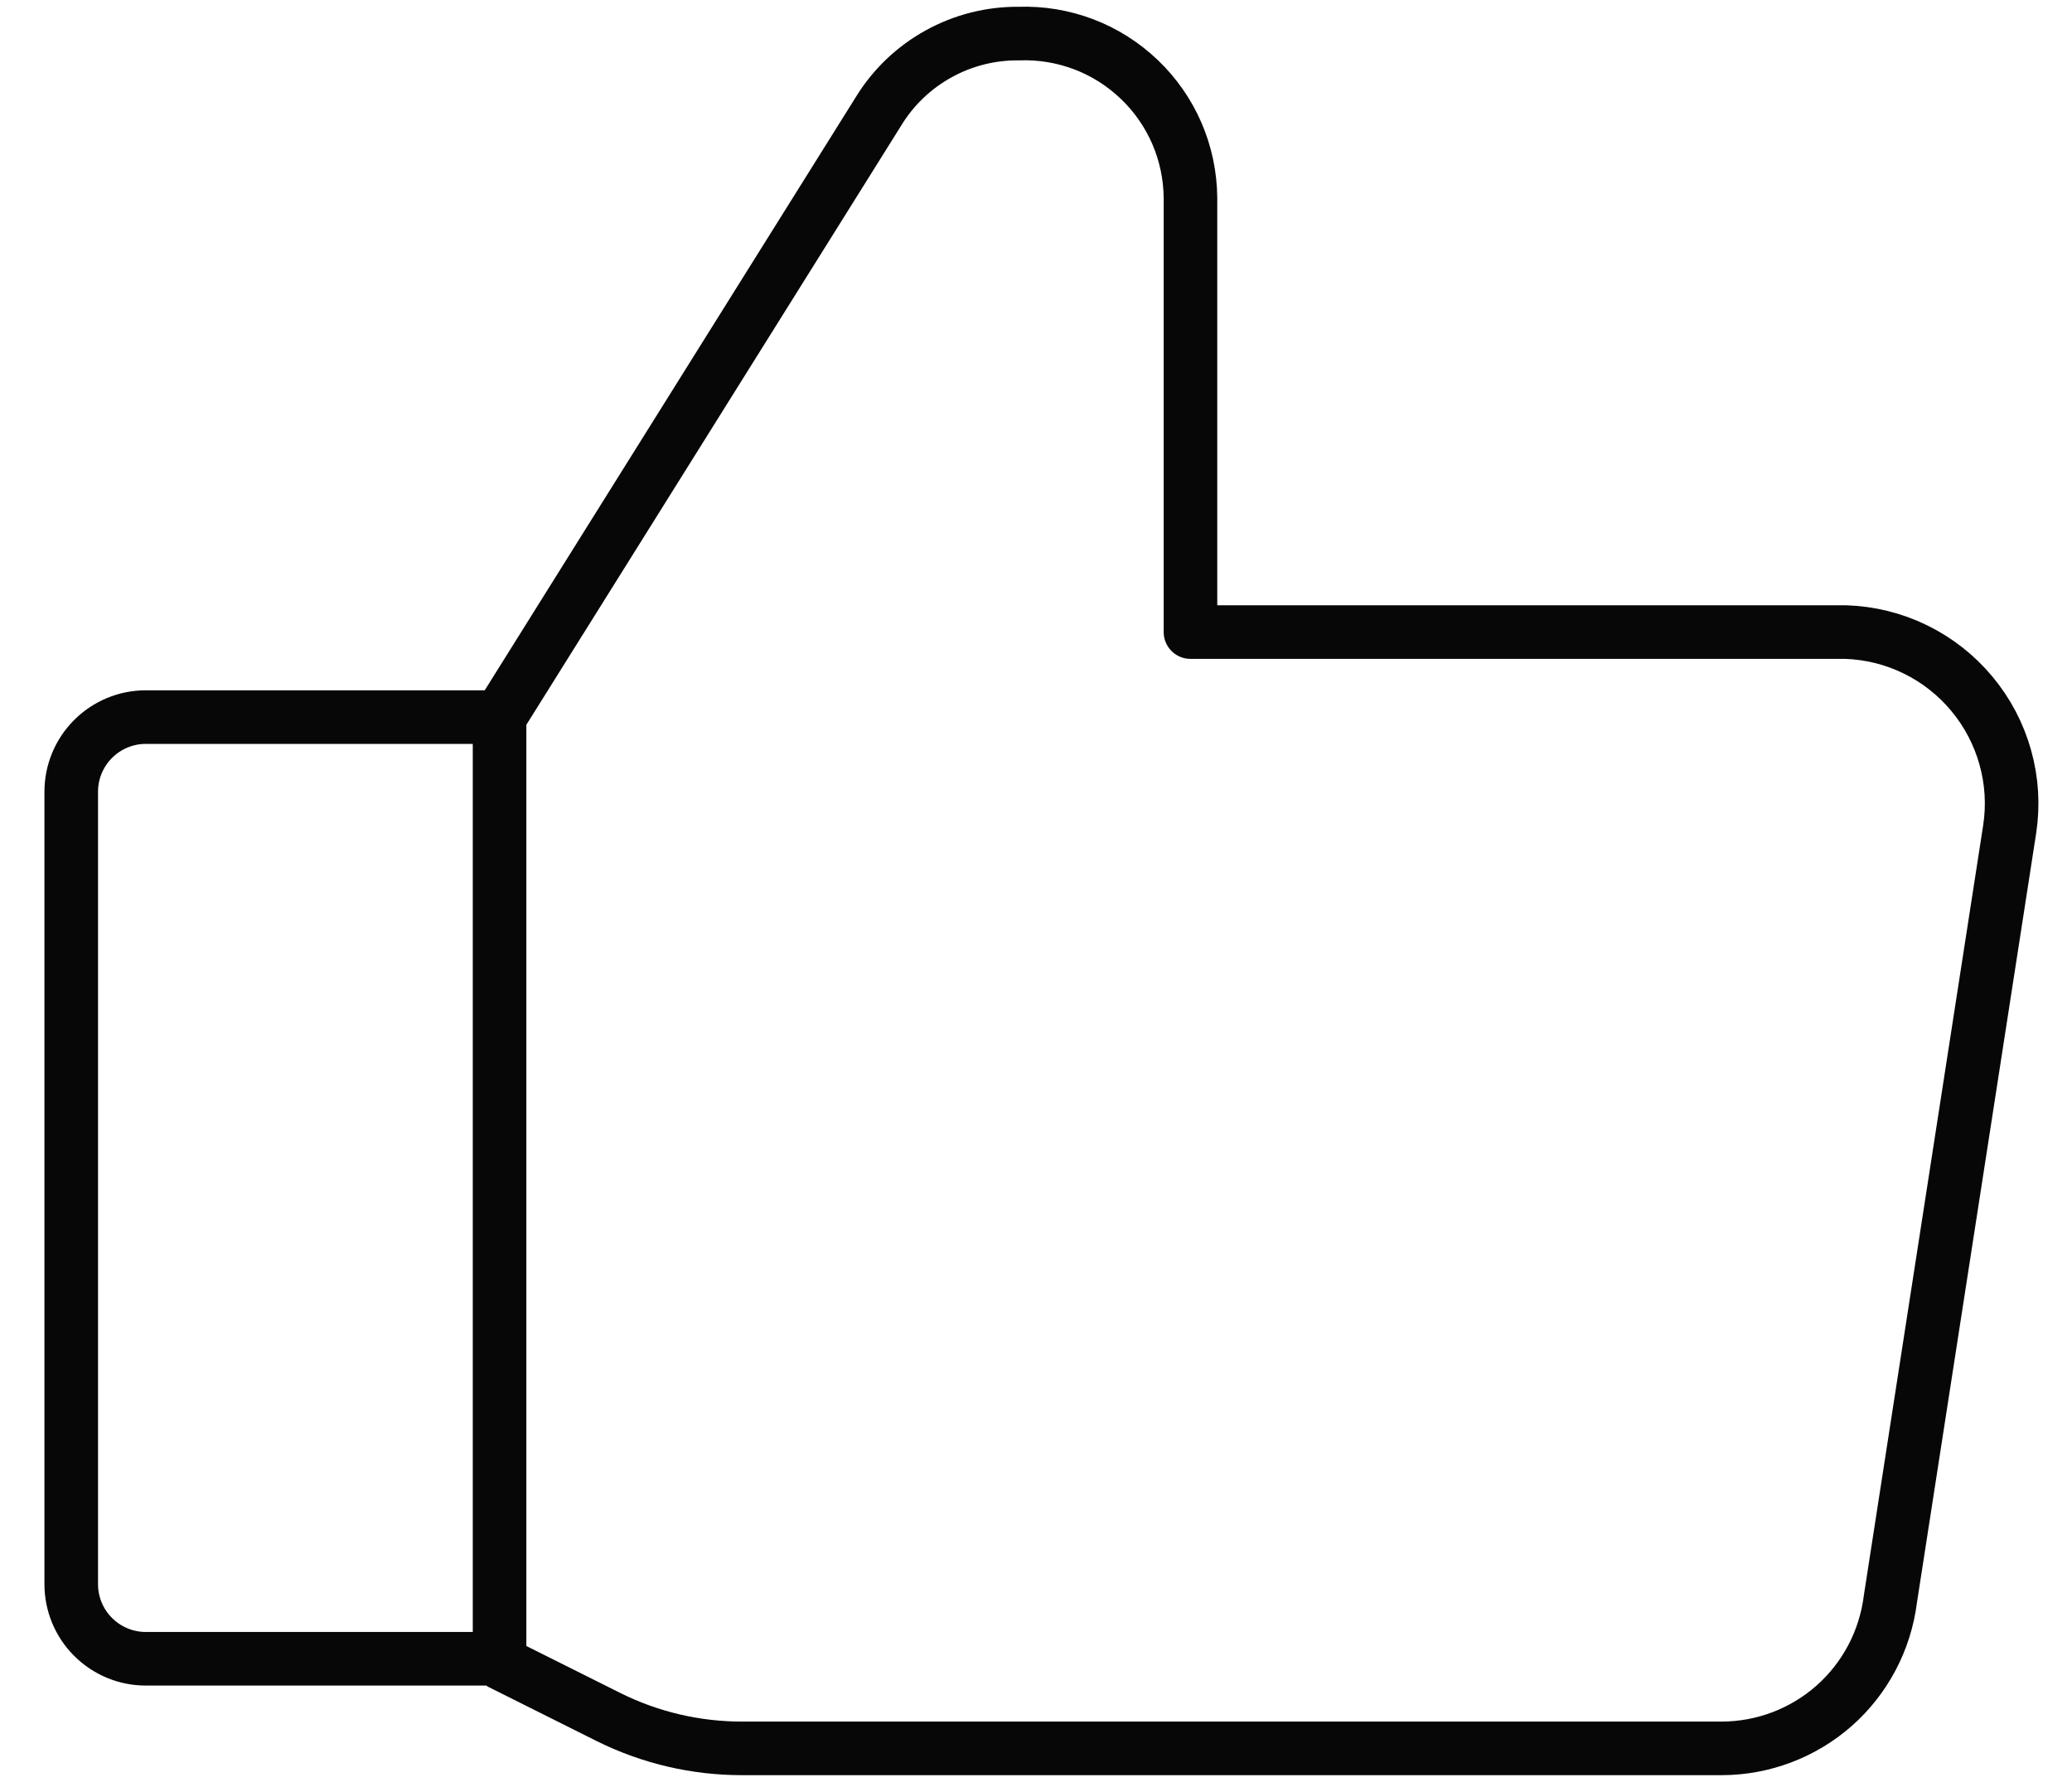
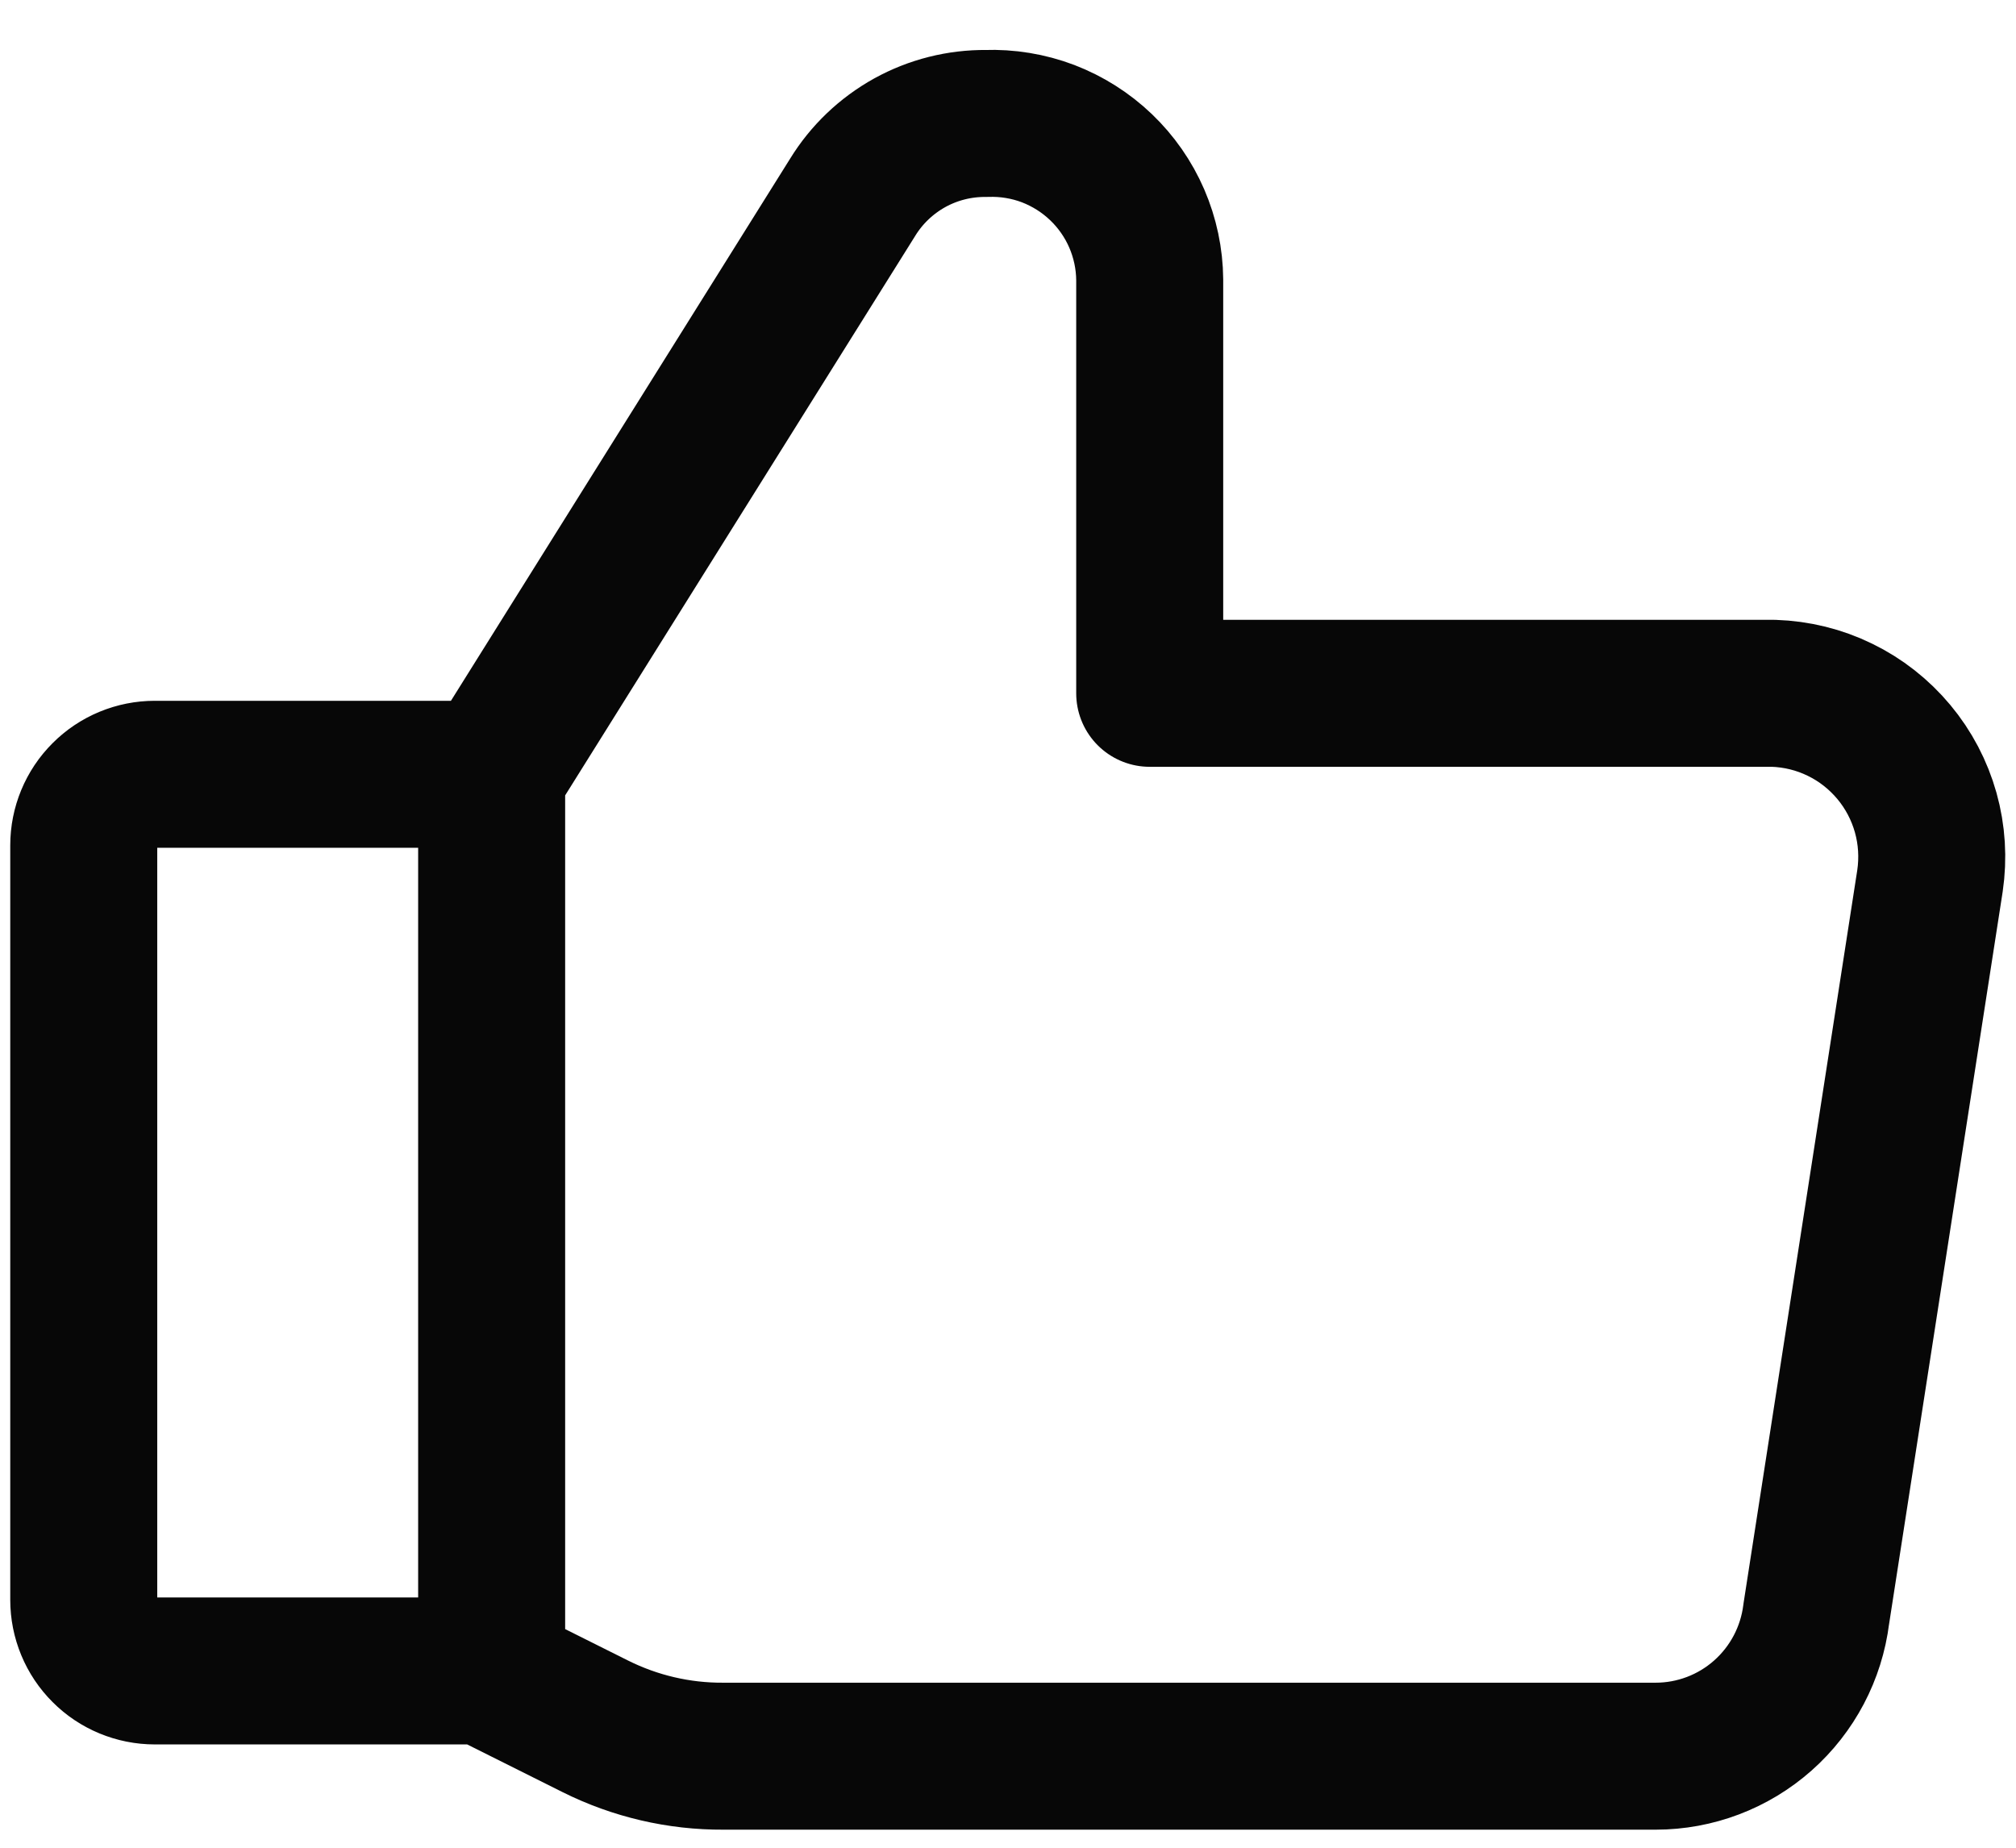
- <svg xmlns="http://www.w3.org/2000/svg" width="29" height="25" viewBox="0 0 29 25" fill="none">
-   <path d="M6.992 10.036L12.297 1.556C12.502 1.221 12.791 0.945 13.135 0.755C13.479 0.564 13.867 0.466 14.26 0.47C14.57 0.459 14.878 0.51 15.168 0.62C15.458 0.73 15.722 0.898 15.946 1.112C16.17 1.326 16.349 1.583 16.472 1.867C16.595 2.152 16.659 2.458 16.662 2.768V8.846H25.831C26.17 8.857 26.503 8.939 26.807 9.088C27.112 9.237 27.381 9.448 27.598 9.709C27.815 9.969 27.975 10.273 28.066 10.599C28.158 10.925 28.179 11.268 28.128 11.603L26.458 22.38C26.386 22.956 26.107 23.486 25.673 23.871C25.238 24.255 24.678 24.468 24.098 24.469H10.396C9.744 24.471 9.1 24.321 8.516 24.03L7.012 23.278M6.992 10.036V23.215H2.041C1.764 23.215 1.499 23.105 1.303 22.909C1.107 22.714 0.997 22.448 0.997 22.171V11.08C0.997 10.803 1.107 10.538 1.303 10.342C1.499 10.146 1.764 10.036 2.041 10.036L6.992 10.036Z" stroke="#070707" stroke-width="0.75" stroke-linecap="round" stroke-linejoin="round" />
+ <svg xmlns="http://www.w3.org/2000/svg" width="24" height="22" viewBox="0 0 24 22" fill="none">
+   <path d="M5.853 9.219L10.15 2.35C10.317 2.078 10.551 1.855 10.83 1.7C11.109 1.546 11.422 1.467 11.741 1.47C11.992 1.461 12.242 1.502 12.477 1.591C12.711 1.681 12.925 1.816 13.107 1.99C13.288 2.163 13.433 2.371 13.533 2.602C13.632 2.832 13.685 3.08 13.687 3.331V8.255H21.114C21.389 8.264 21.658 8.33 21.905 8.451C22.152 8.571 22.37 8.743 22.546 8.954C22.722 9.165 22.851 9.411 22.925 9.675C22.999 9.939 23.016 10.216 22.976 10.488L21.622 19.218C21.564 19.685 21.338 20.114 20.986 20.426C20.634 20.738 20.18 20.91 19.71 20.91H8.611C8.083 20.913 7.561 20.791 7.088 20.555L5.87 19.946M5.853 9.219V19.895H1.843C1.619 19.895 1.403 19.806 1.245 19.647C1.086 19.489 0.997 19.273 0.997 19.049V10.065C0.997 9.841 1.086 9.625 1.245 9.467C1.403 9.308 1.619 9.219 1.843 9.219L5.853 9.219Z" stroke="#070707" stroke-width="1.75" stroke-linecap="round" stroke-linejoin="round" />
</svg>
